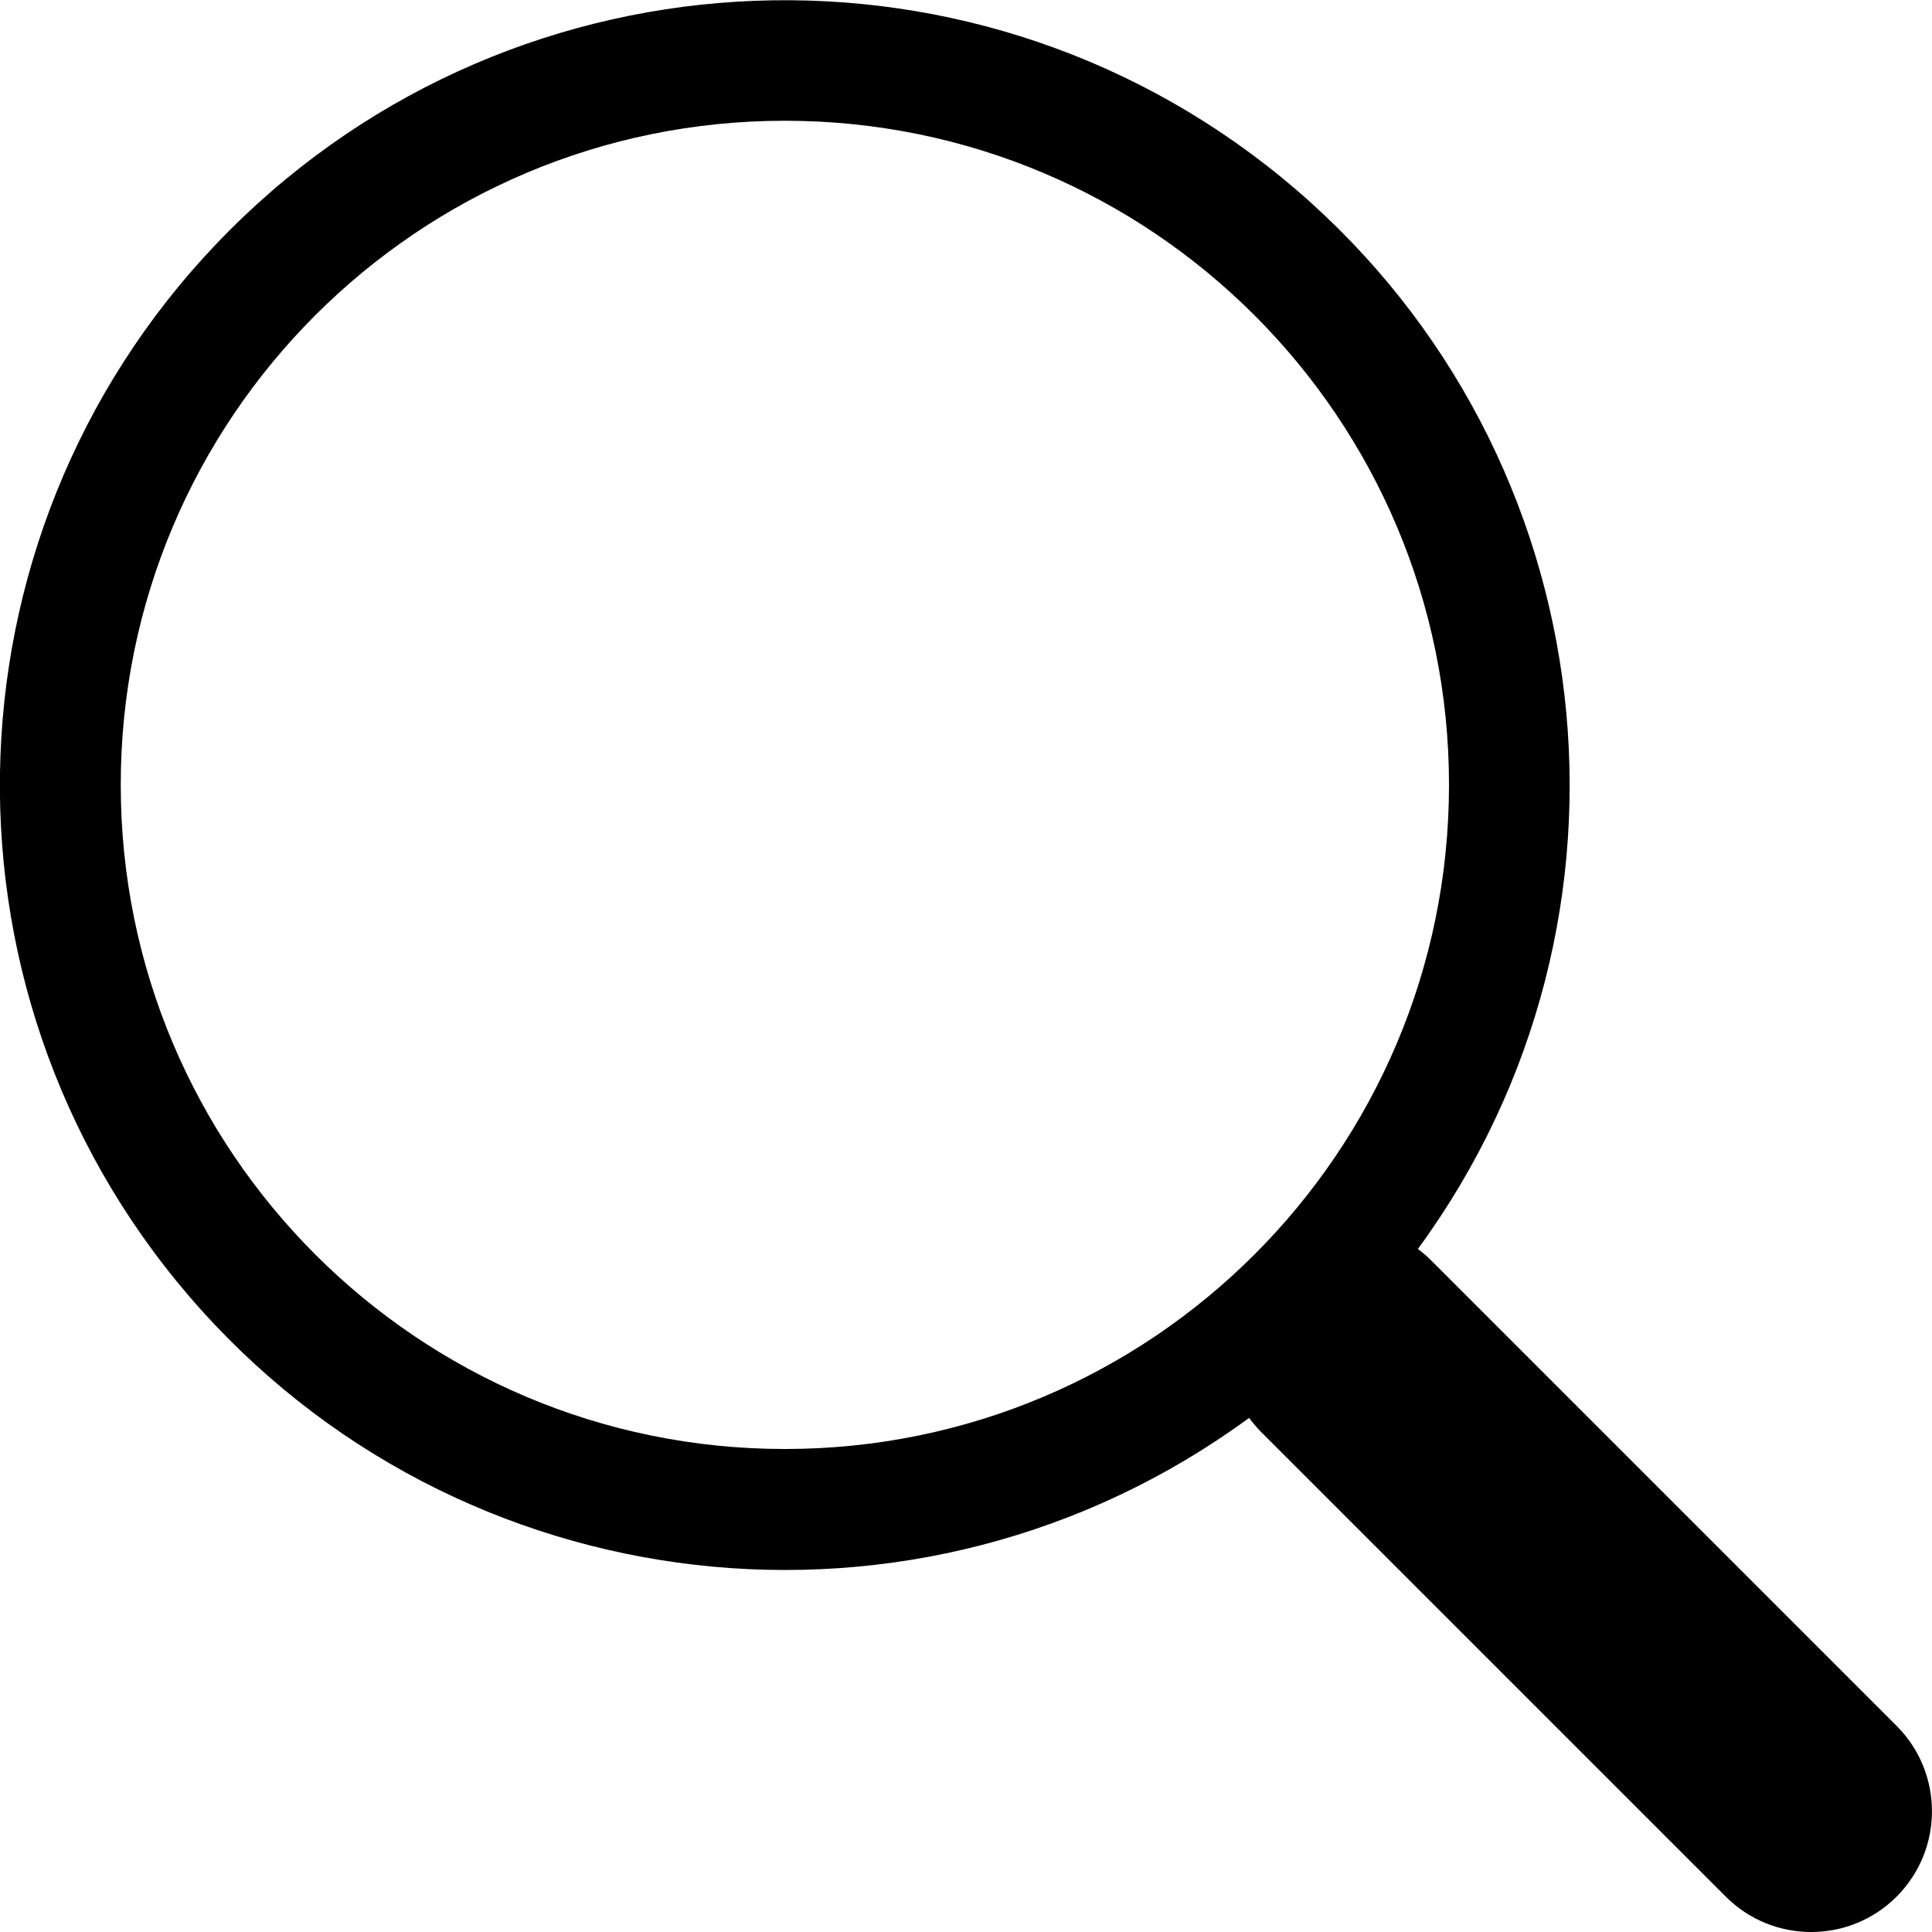
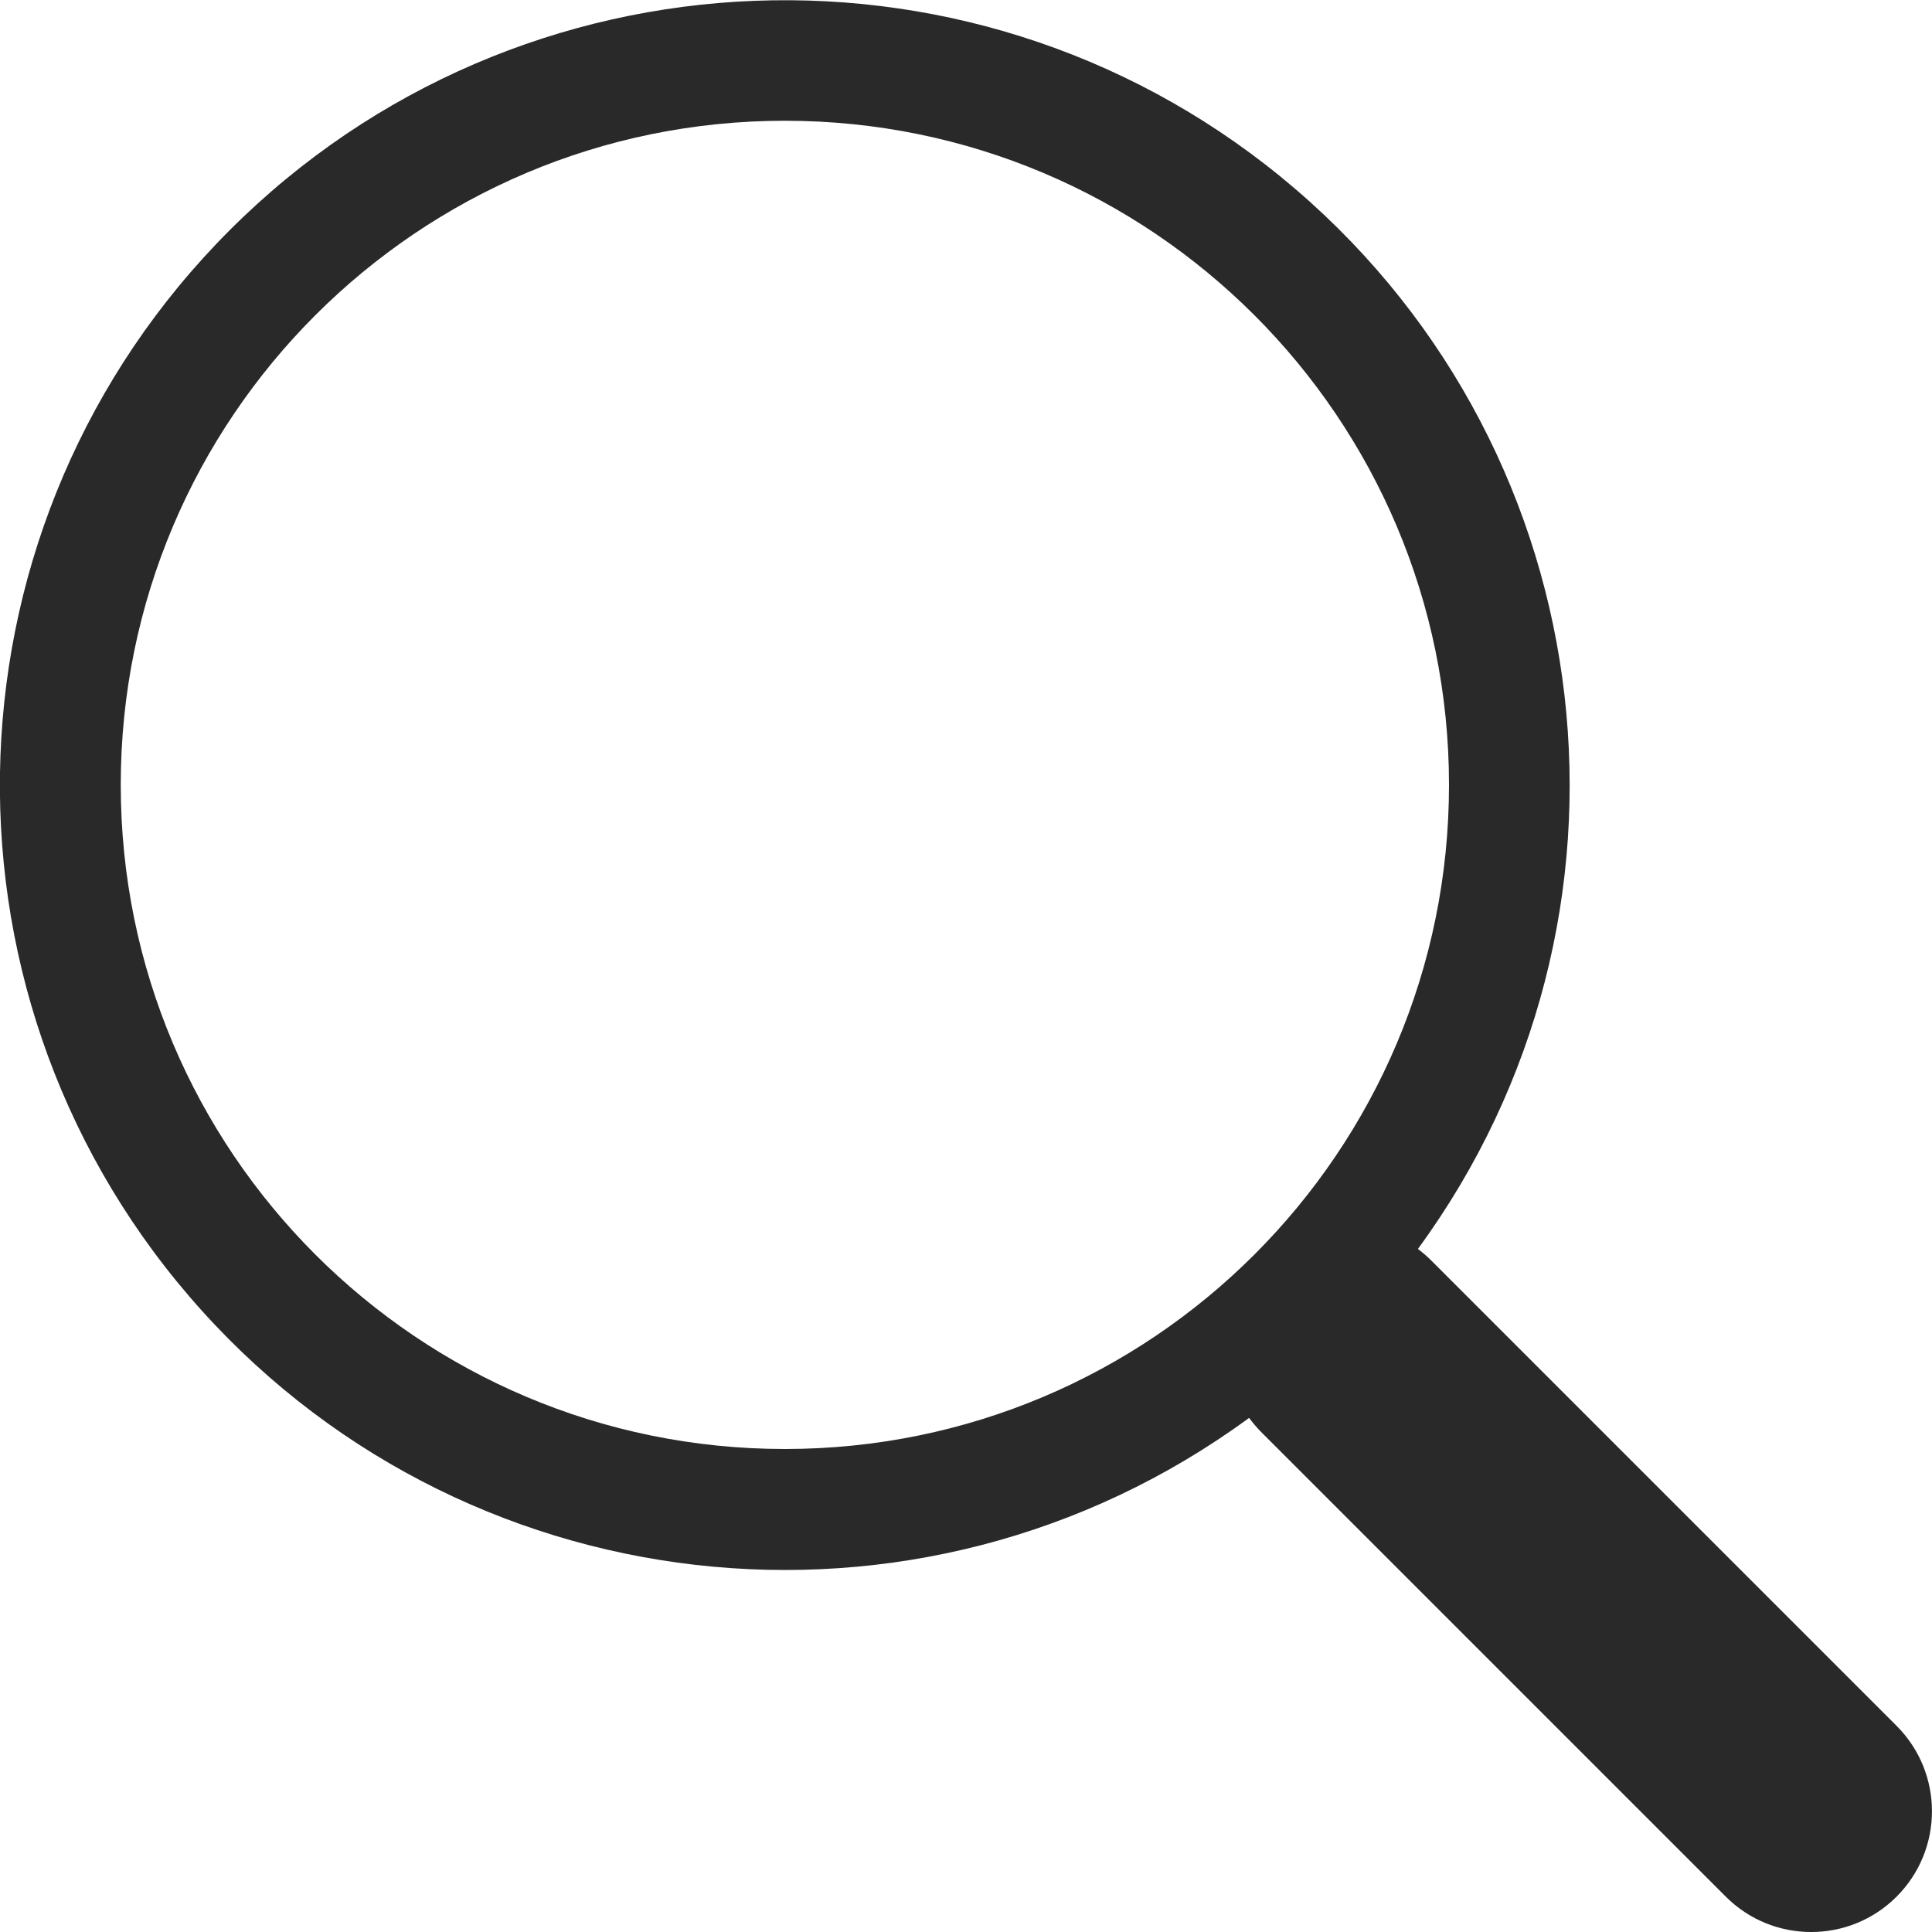
- <svg xmlns="http://www.w3.org/2000/svg" width="16" height="16" fill="currentColor" class="bi bi-search" viewBox="0 0 16 16">
+ <svg xmlns="http://www.w3.org/2000/svg" width="16" height="16" fill="#292929" class="bi bi-search" viewBox="0 0 16 16">
  <path d="M11.742 10.344a6.5 6.5 0 1 0-1.397 1.398h-.001c.03.04.062.078.098.115l3.85 3.85a1 1 0 0 0 1.415-1.414l-3.85-3.85a1.007 1.007 0 0 0-.115-.1zM12 6.5a5.5 5.5 0 1 1-11 0 5.5 5.5 0 0 1 11 0z" />
</svg>
